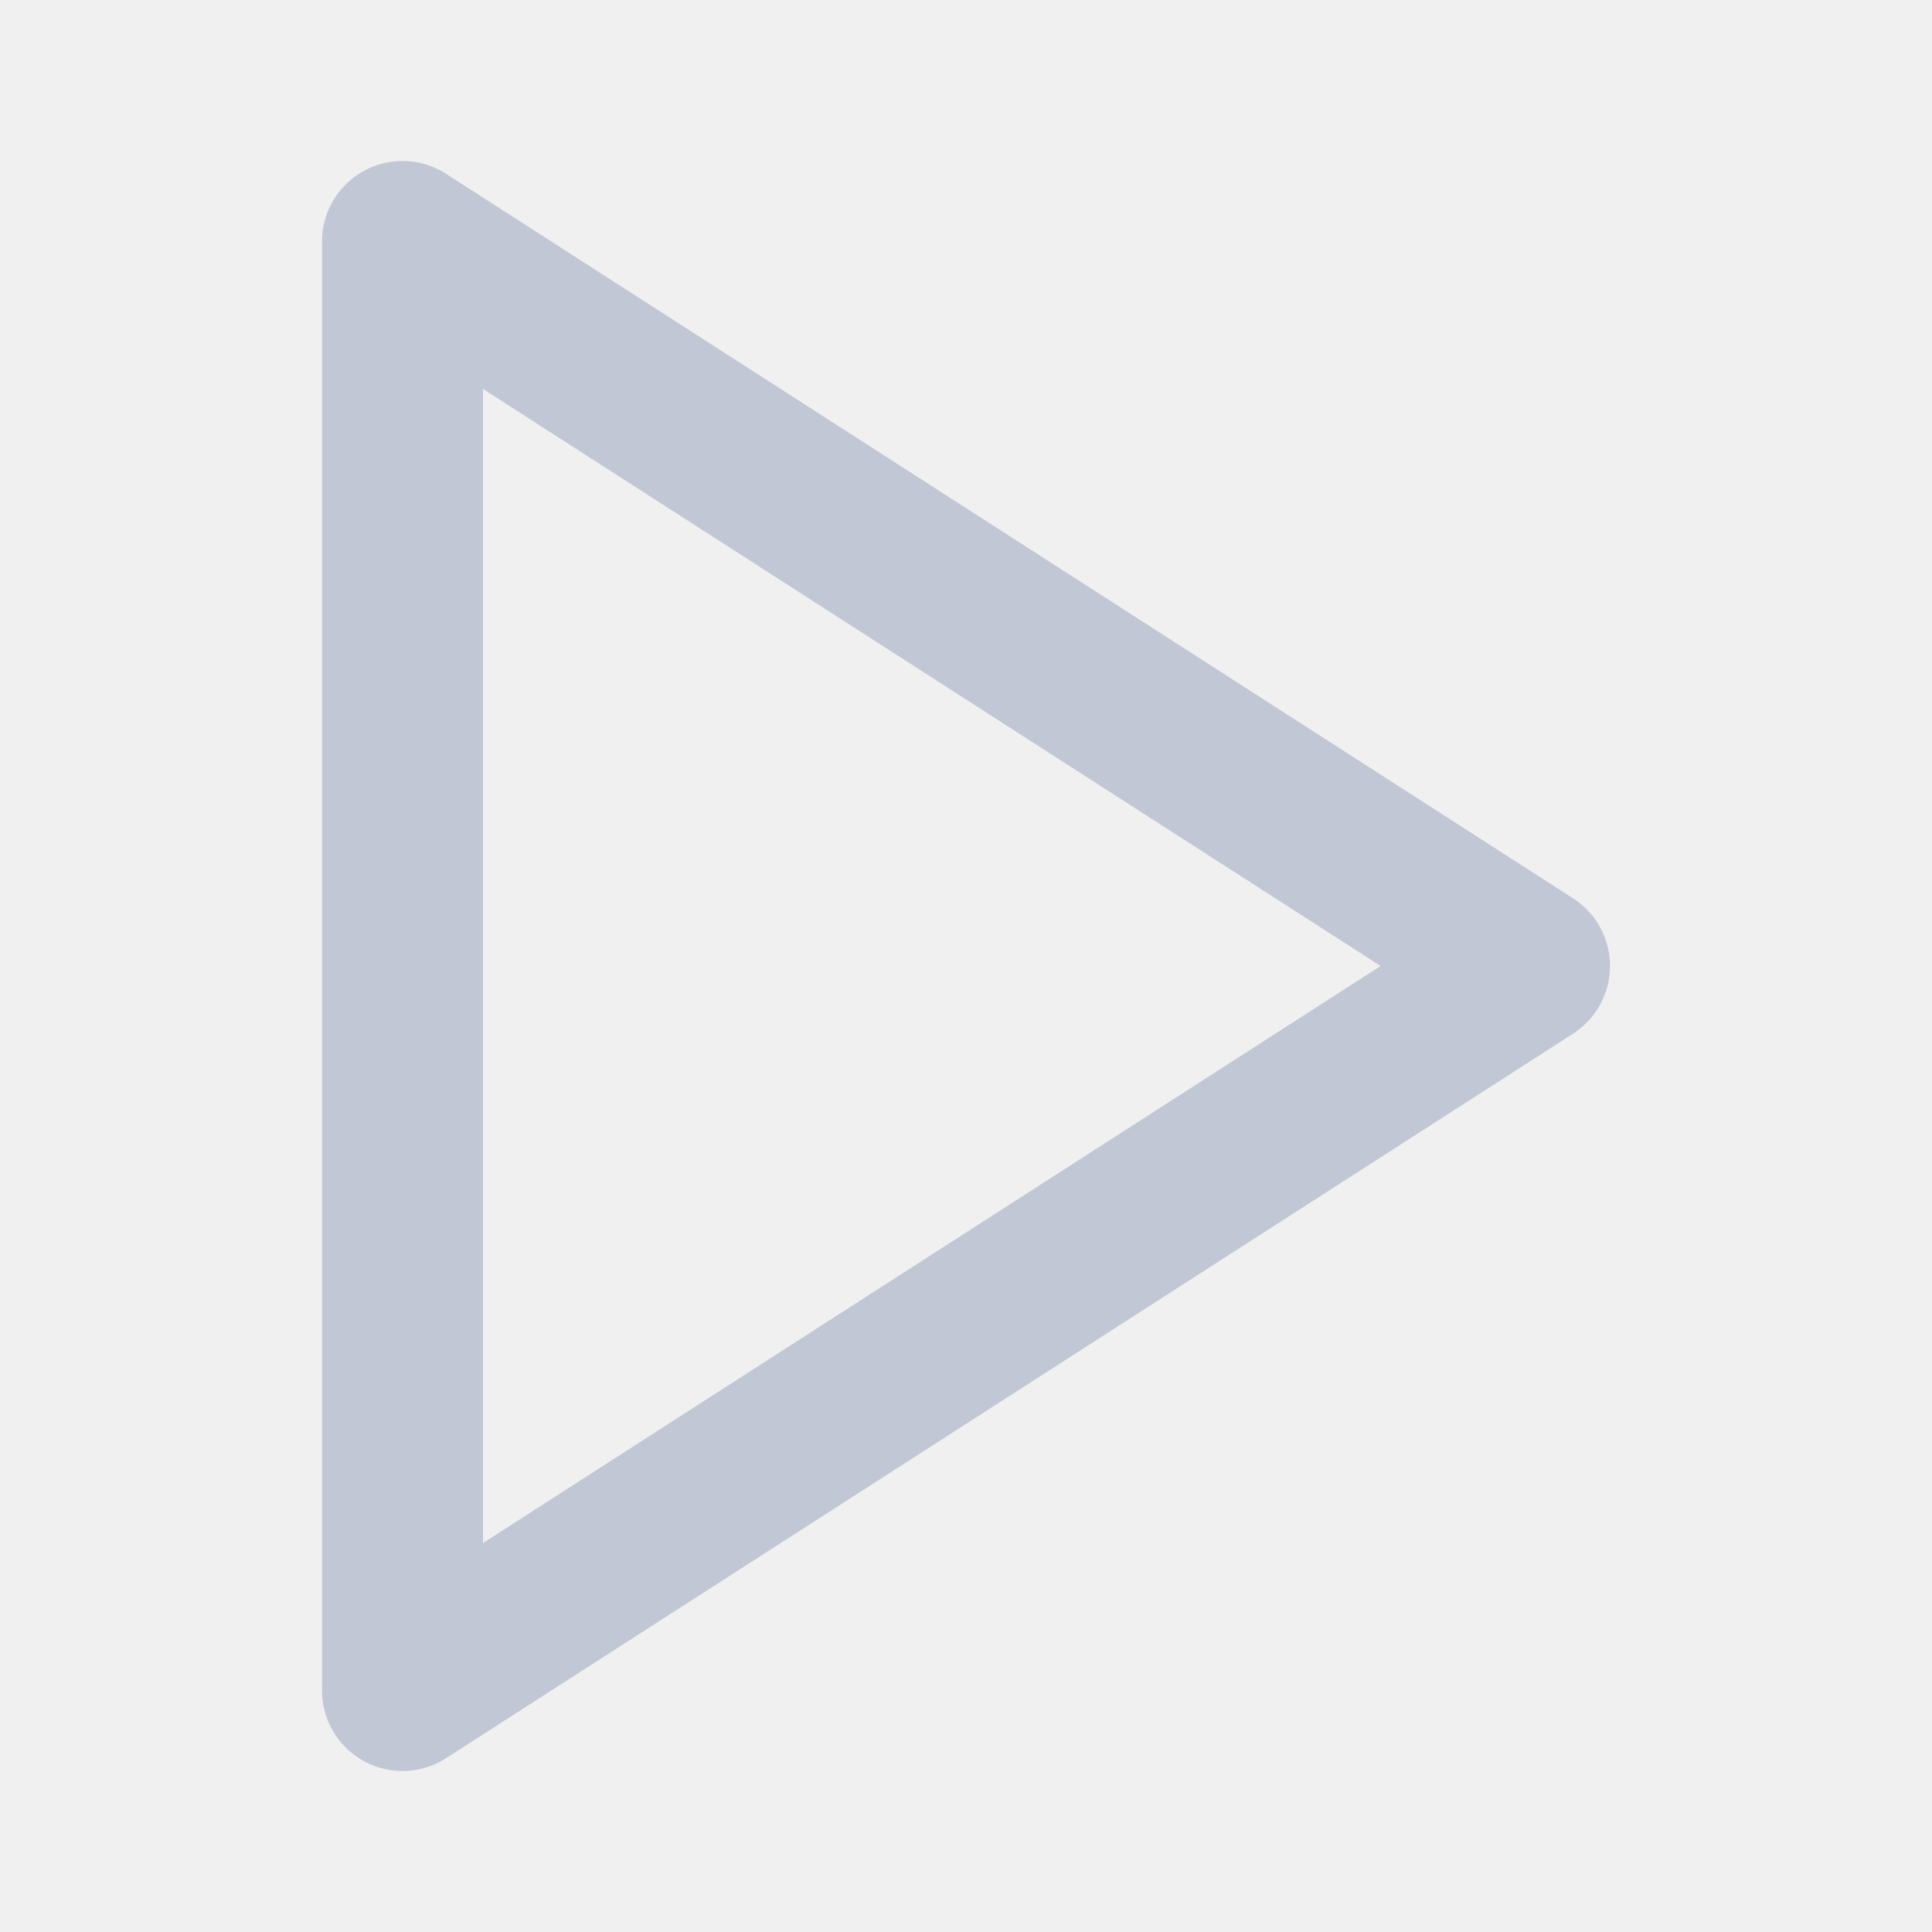
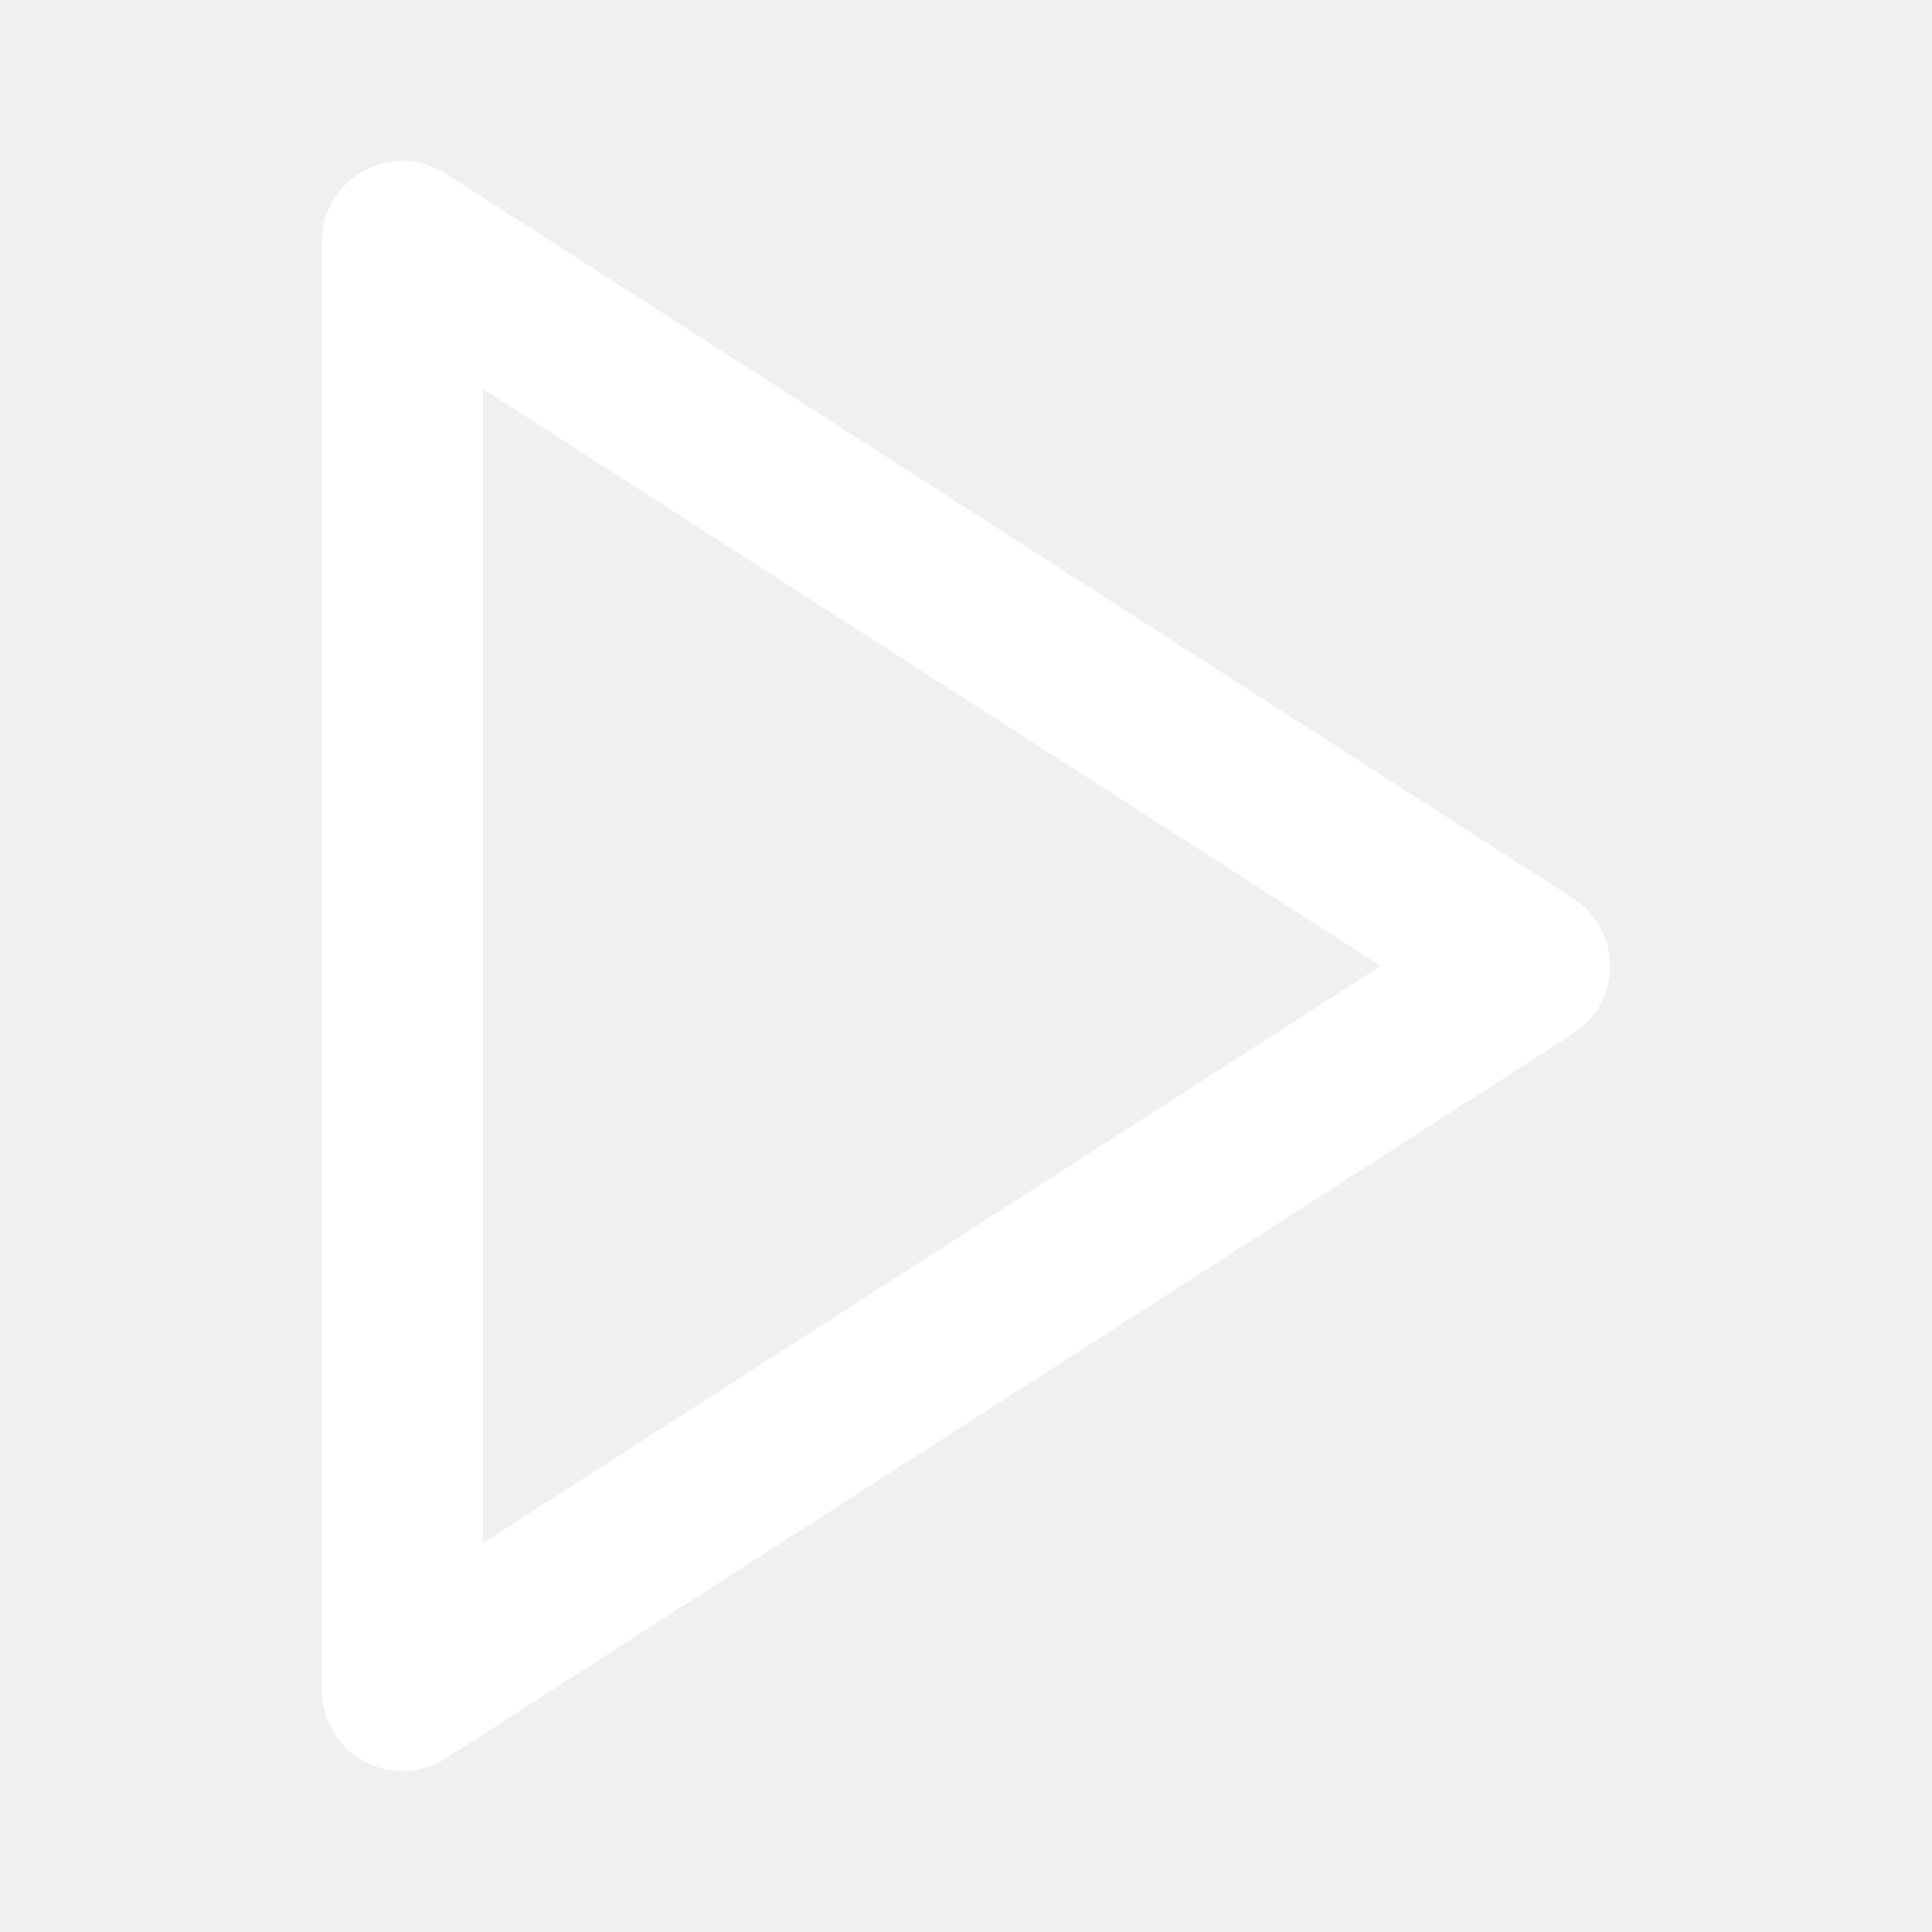
<svg xmlns="http://www.w3.org/2000/svg" width="24" height="24" viewBox="0 0 24 24" fill="none">
-   <path d="M5 3L19 12L5 21V3Z" stroke="#C2C7D6" stroke-width="2" stroke-linecap="round" stroke-linejoin="round" />
+   <path d="M5 3L19 12L5 21V3Z" stroke="white" stroke-width="2" stroke-linecap="round" stroke-linejoin="round" />
</svg>
